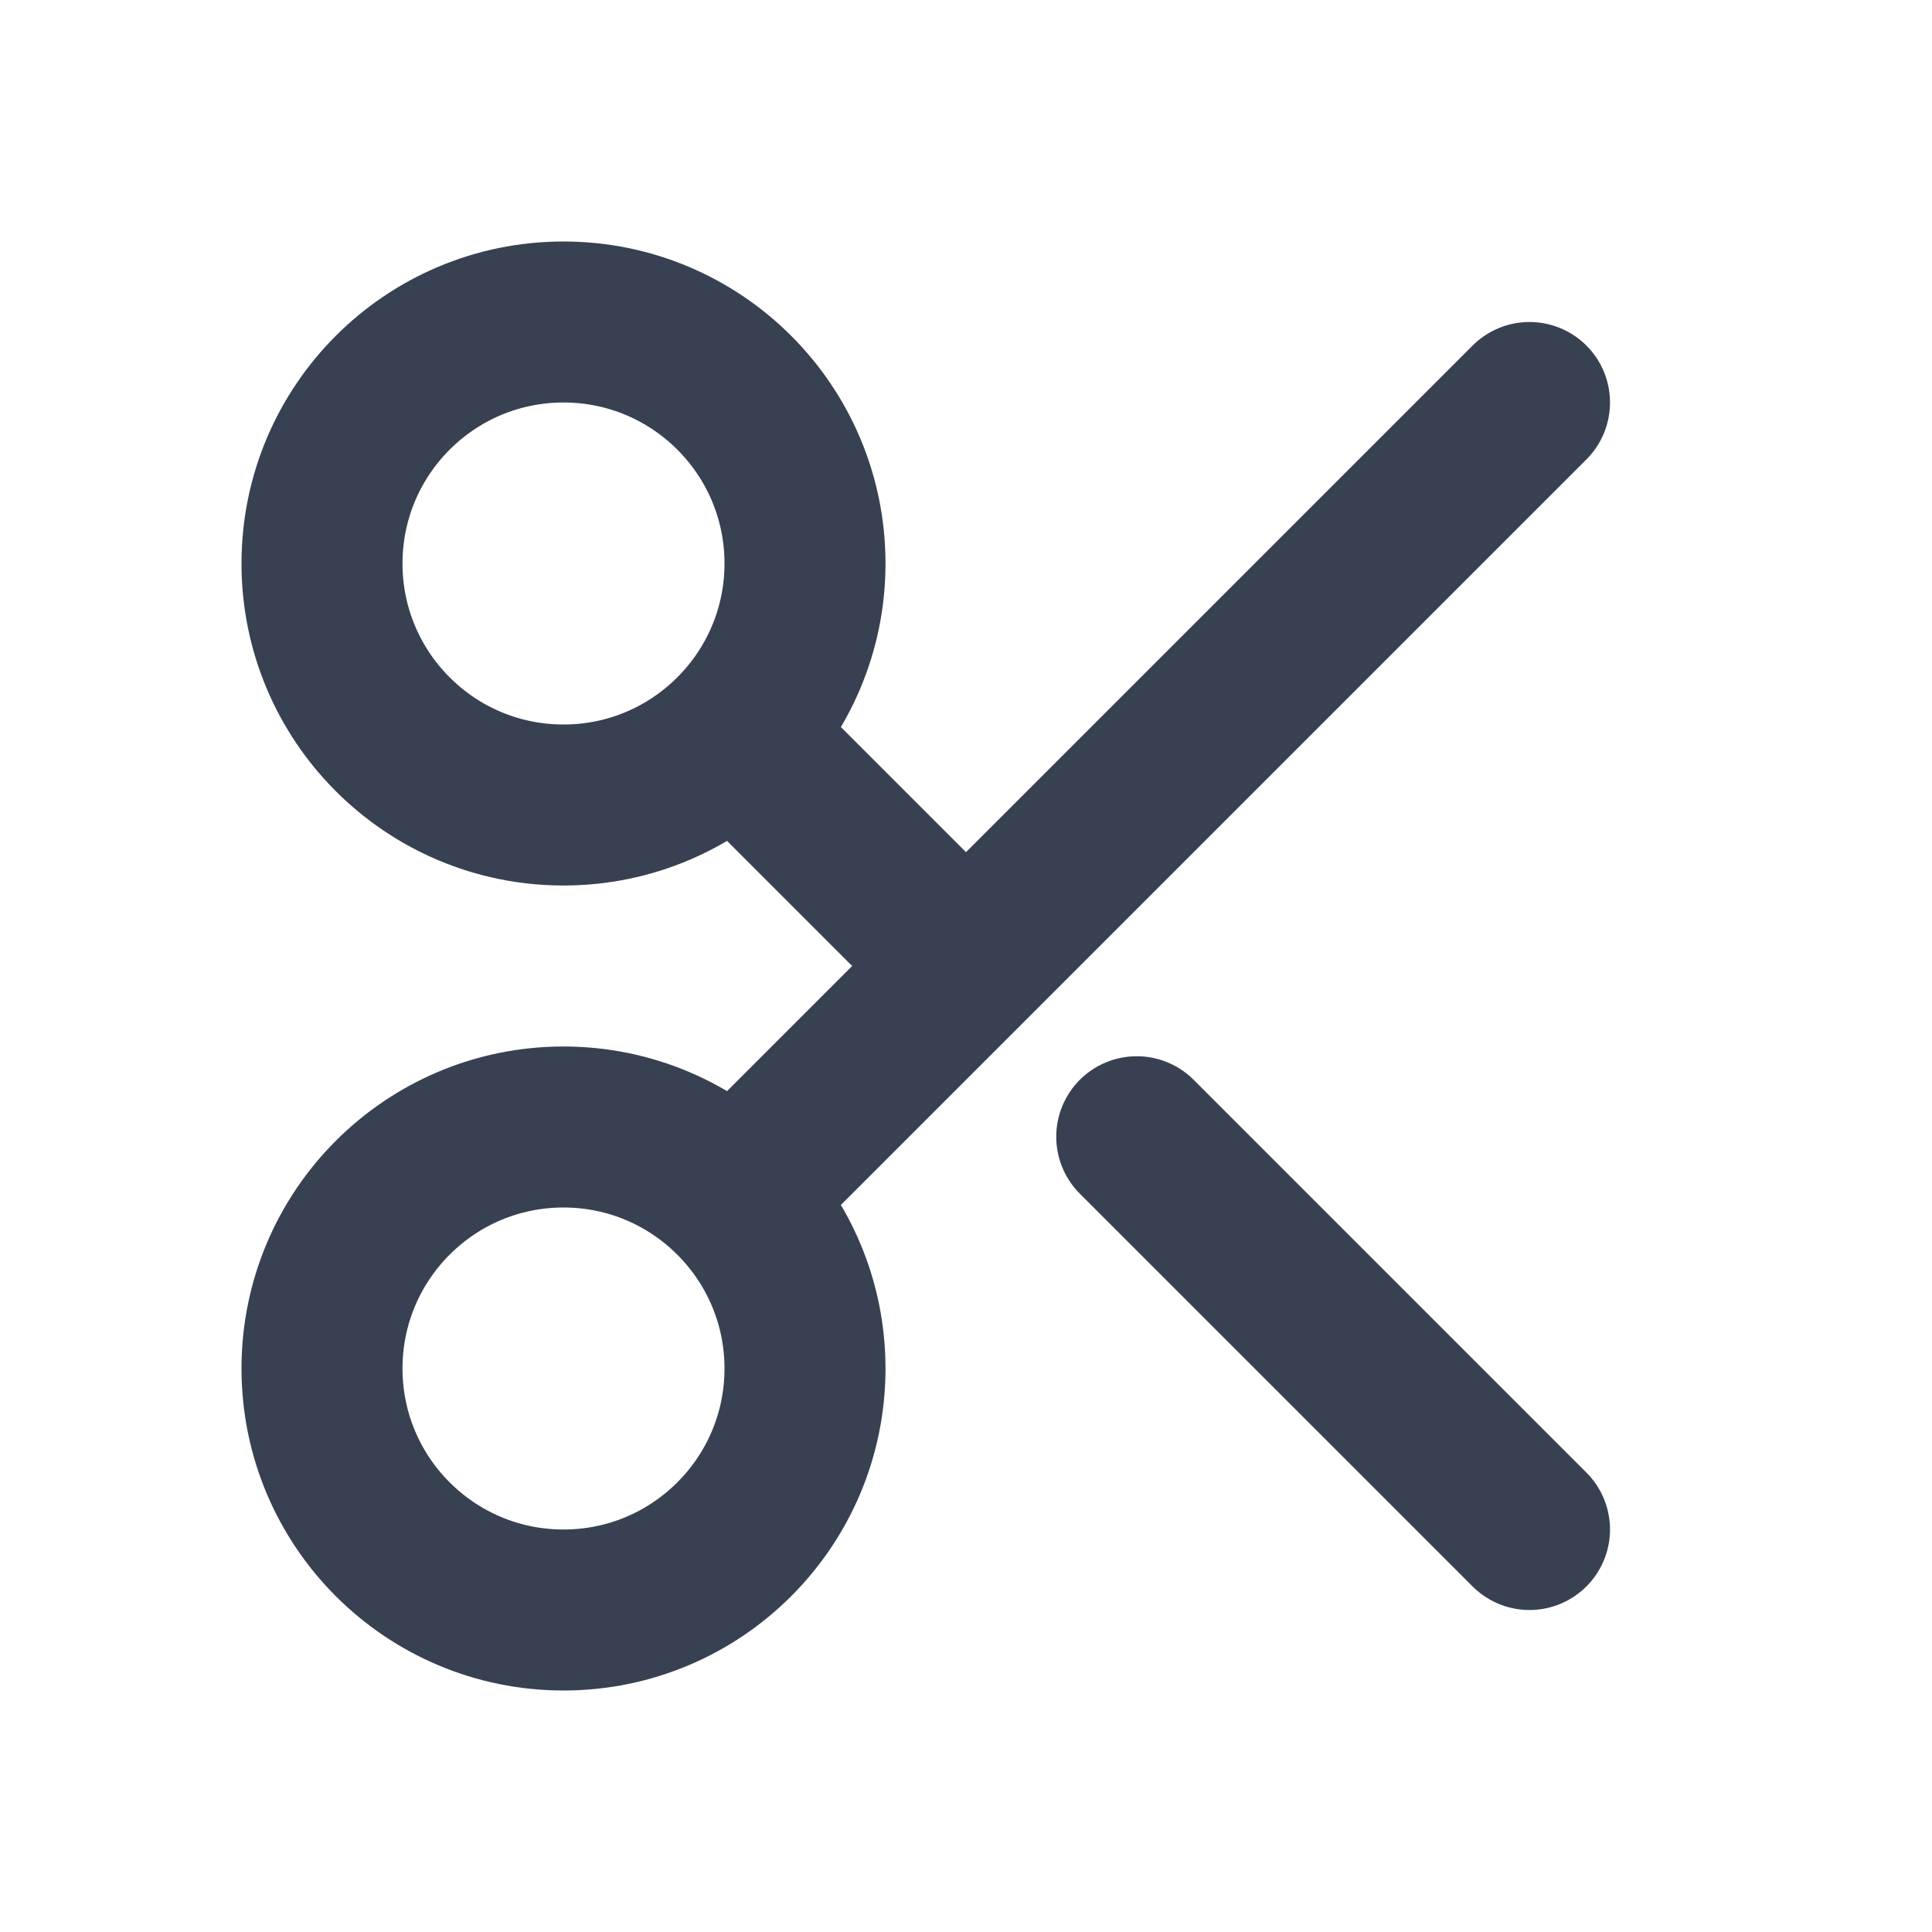
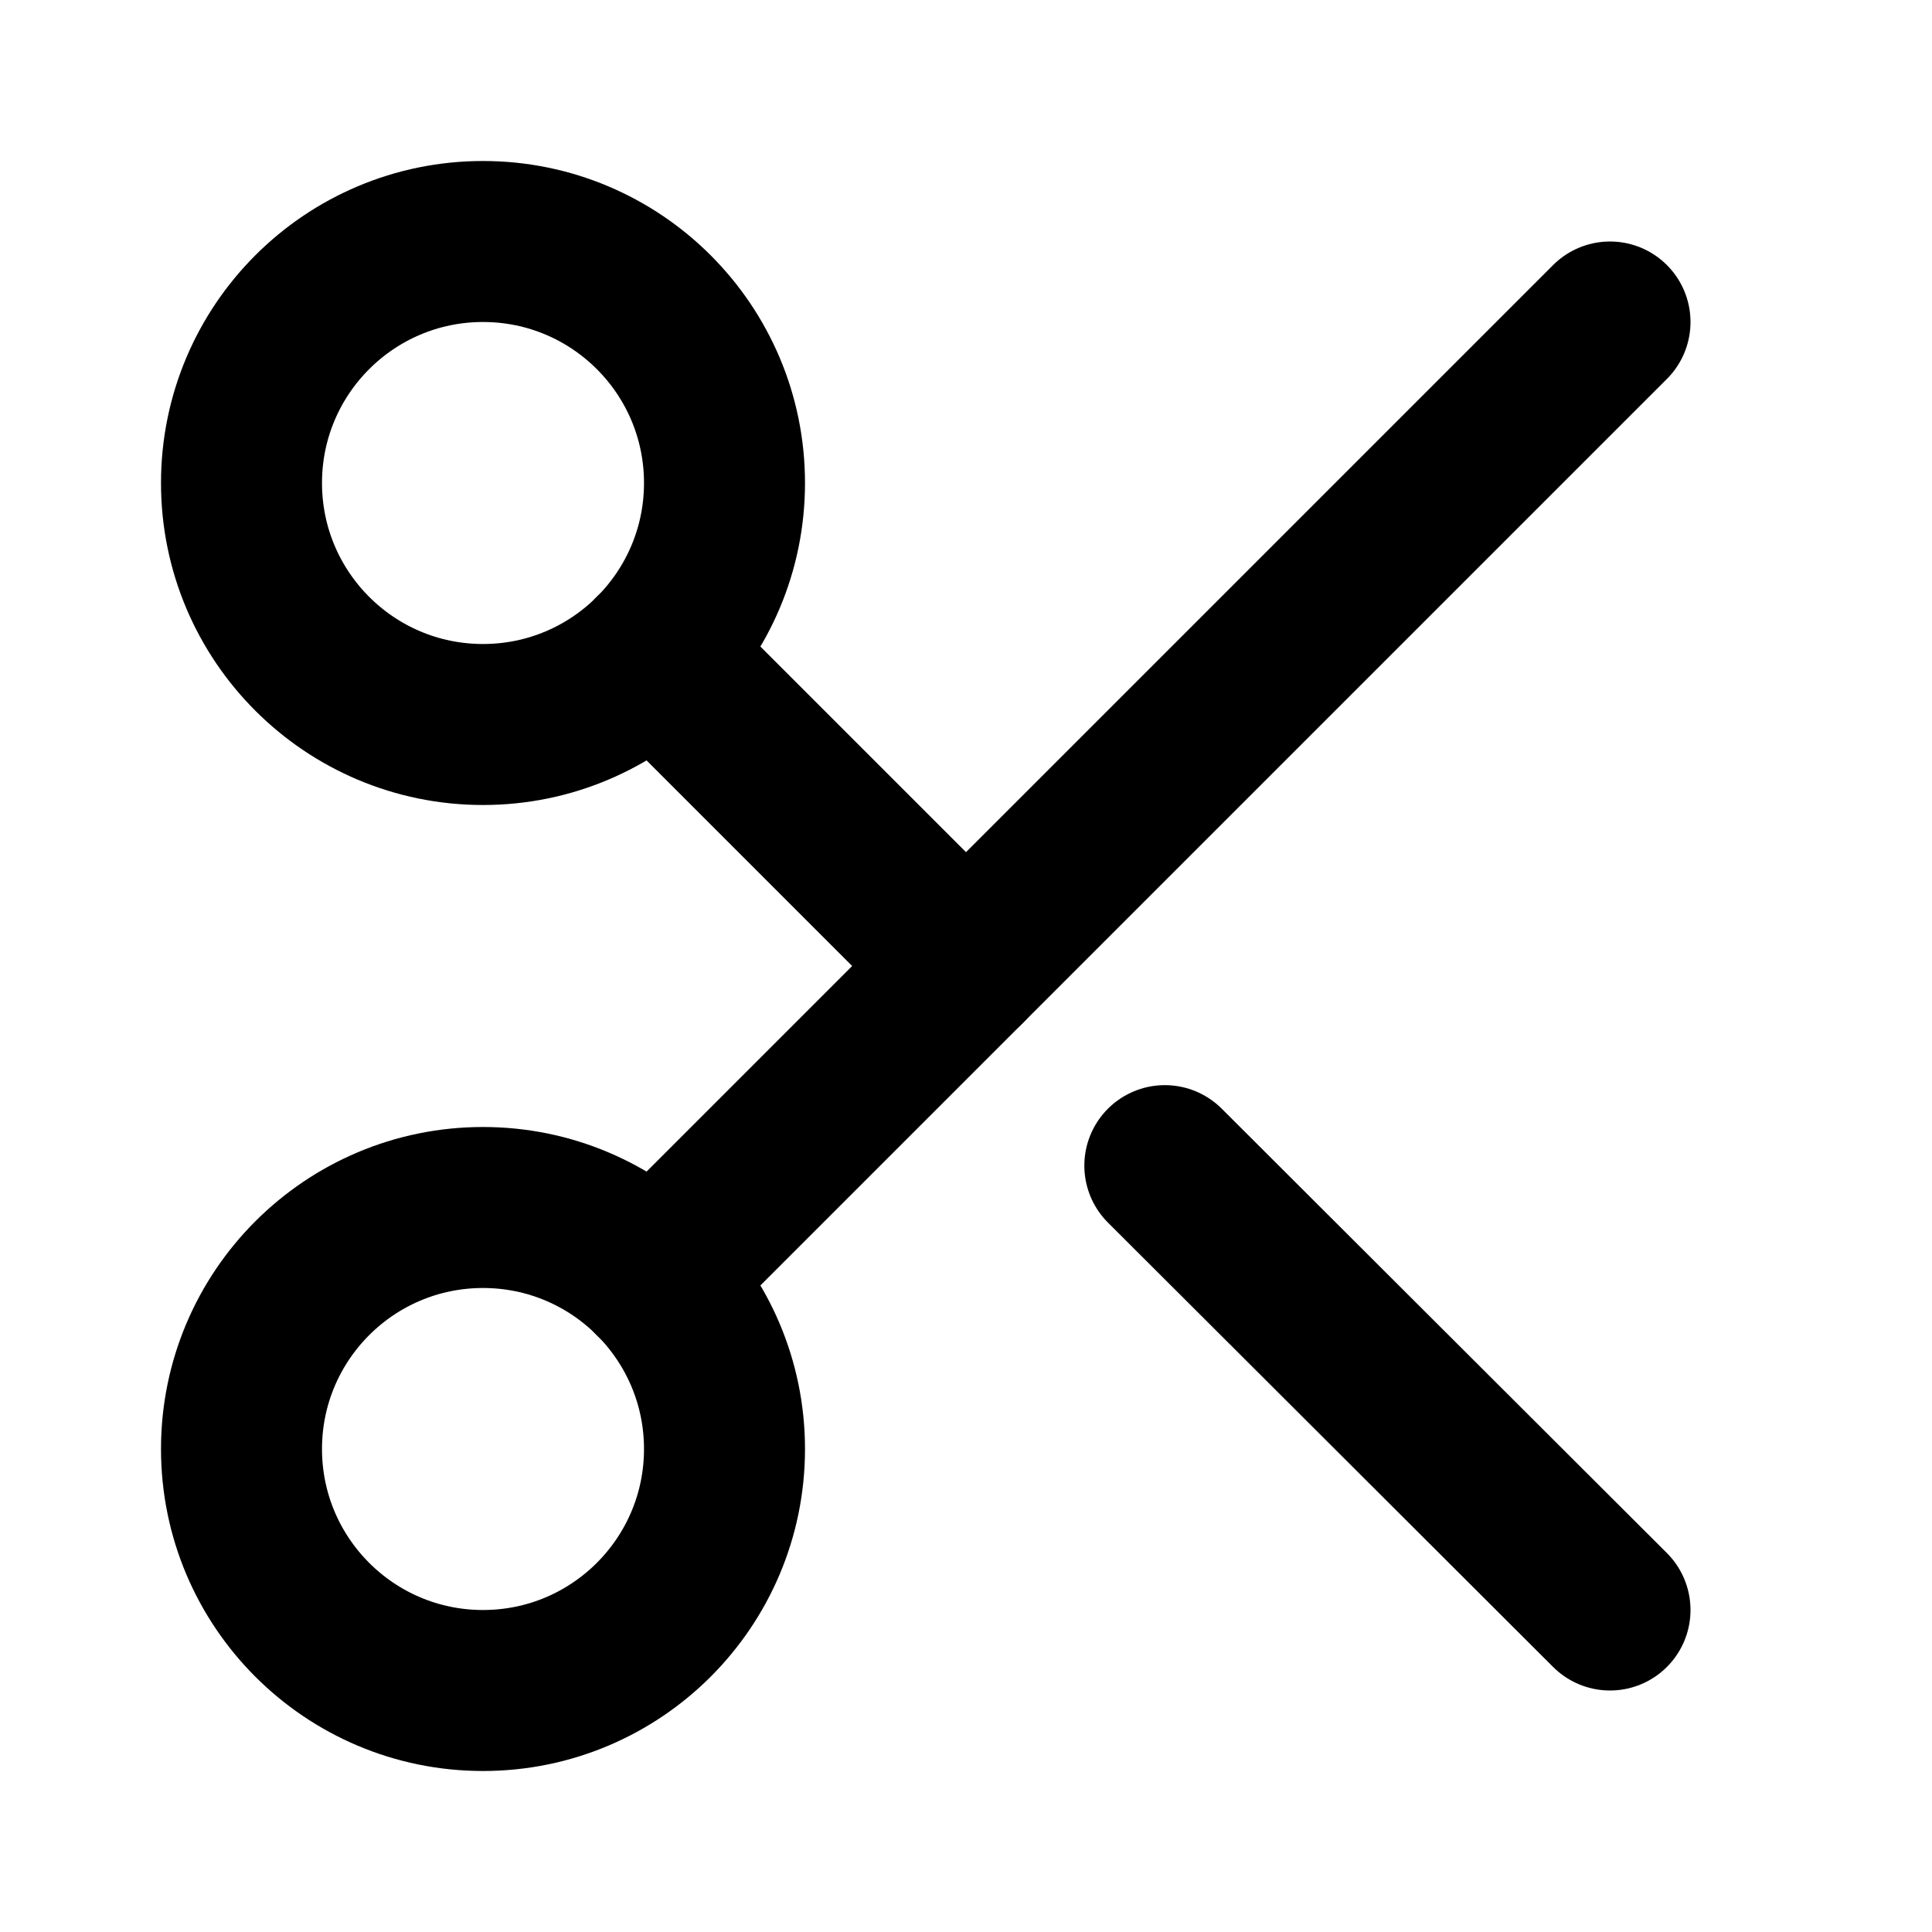
- <svg xmlns="http://www.w3.org/2000/svg" width="24" height="24" viewBox="0 0 24 24" fill="none">
-   <path d="M14.121 14.121L19 19M12 12L19 5M12 12L9.121 14.879M12 12L9.121 9.121M9.121 14.879C8.578 14.336 7.828 14 7 14C5.343 14 4 15.343 4 17C4 18.657 5.343 20 7 20C8.657 20 10 18.657 10 17C10 16.172 9.664 15.422 9.121 14.879ZM9.121 9.121C9.664 8.578 10 7.828 10 7C10 5.343 8.657 4 7 4C5.343 4 4 5.343 4 7C4 8.657 5.343 10 7 10C7.828 10 8.578 9.664 9.121 9.121Z" stroke="#374151" stroke-width="2" stroke-linecap="round" stroke-linejoin="round" />
+ <svg xmlns="http://www.w3.org/2000/svg" width="24" height="24" viewBox="0 0 24 24" fill="none" stroke="currentColor" stroke-width="2" stroke-linecap="round" stroke-linejoin="round" class="feather feather-scissors">
+   <circle cx="6" cy="6" r="3" />
+   <circle cx="6" cy="18" r="3" />
+   <line x1="20" y1="4" x2="8.12" y2="15.88" />
+   <line x1="14.47" y1="14.48" x2="20" y2="20" />
+   <line x1="8.12" y1="8.12" x2="12" y2="12" />
</svg>
